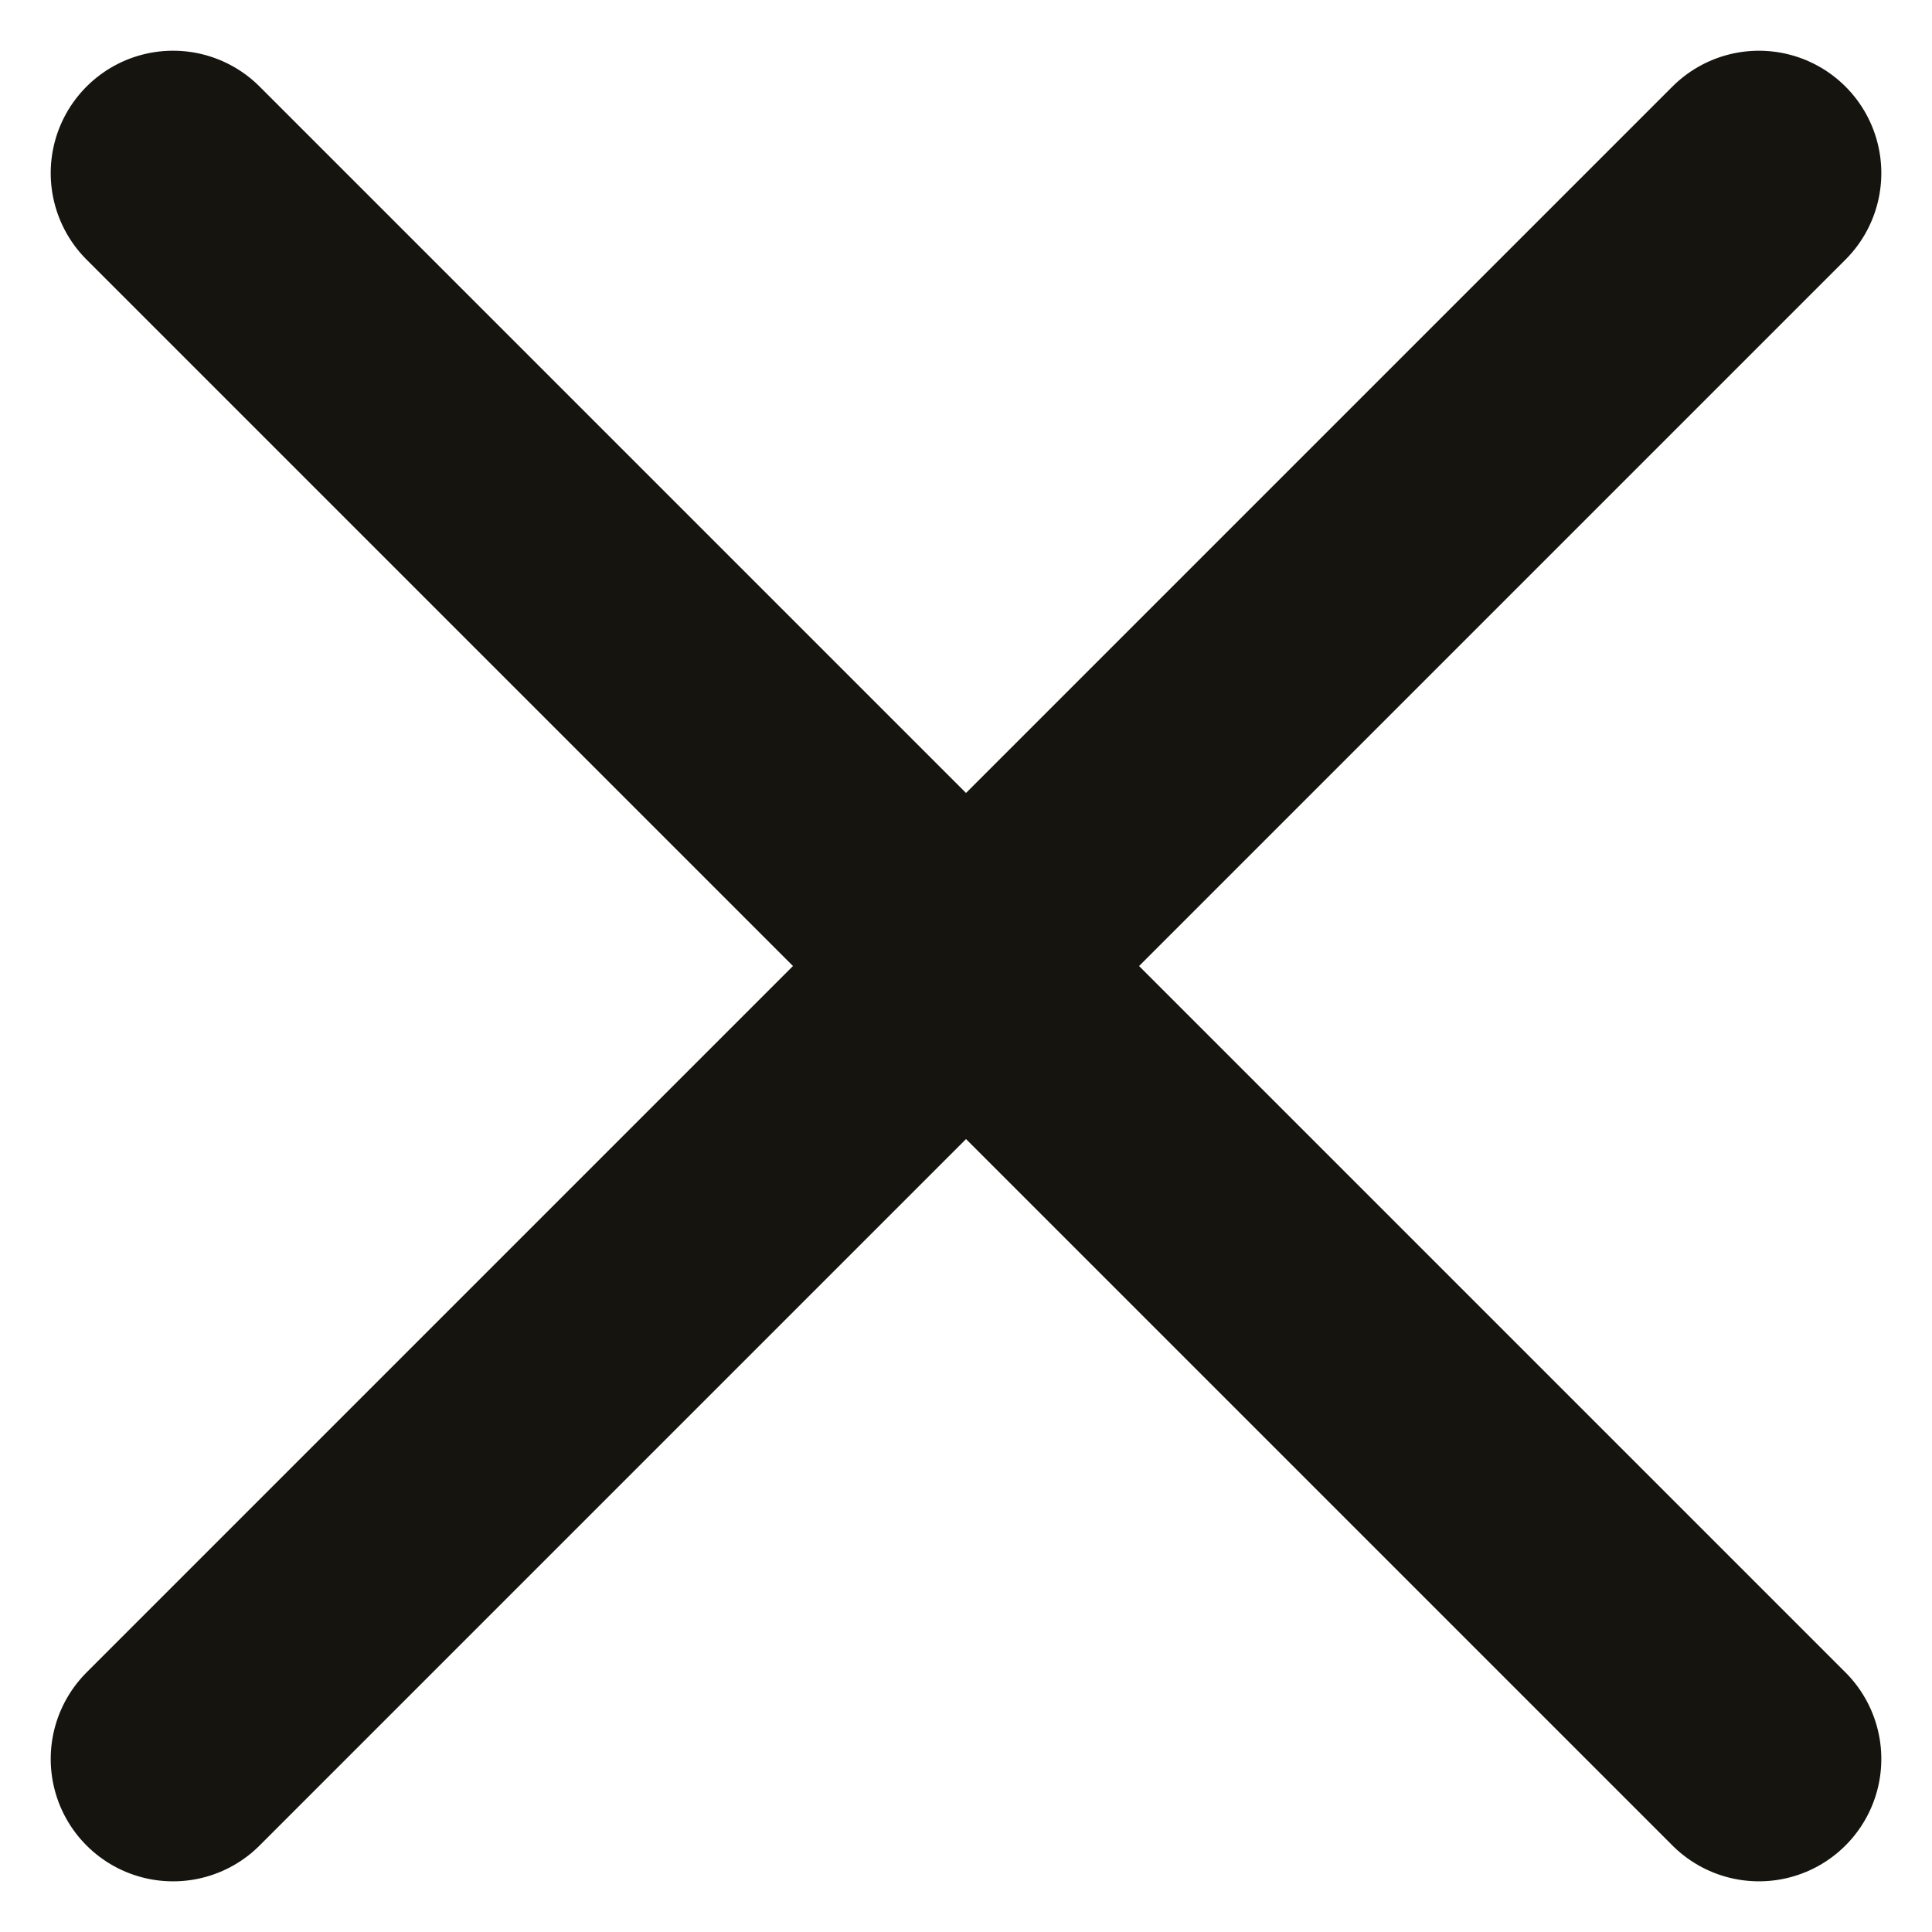
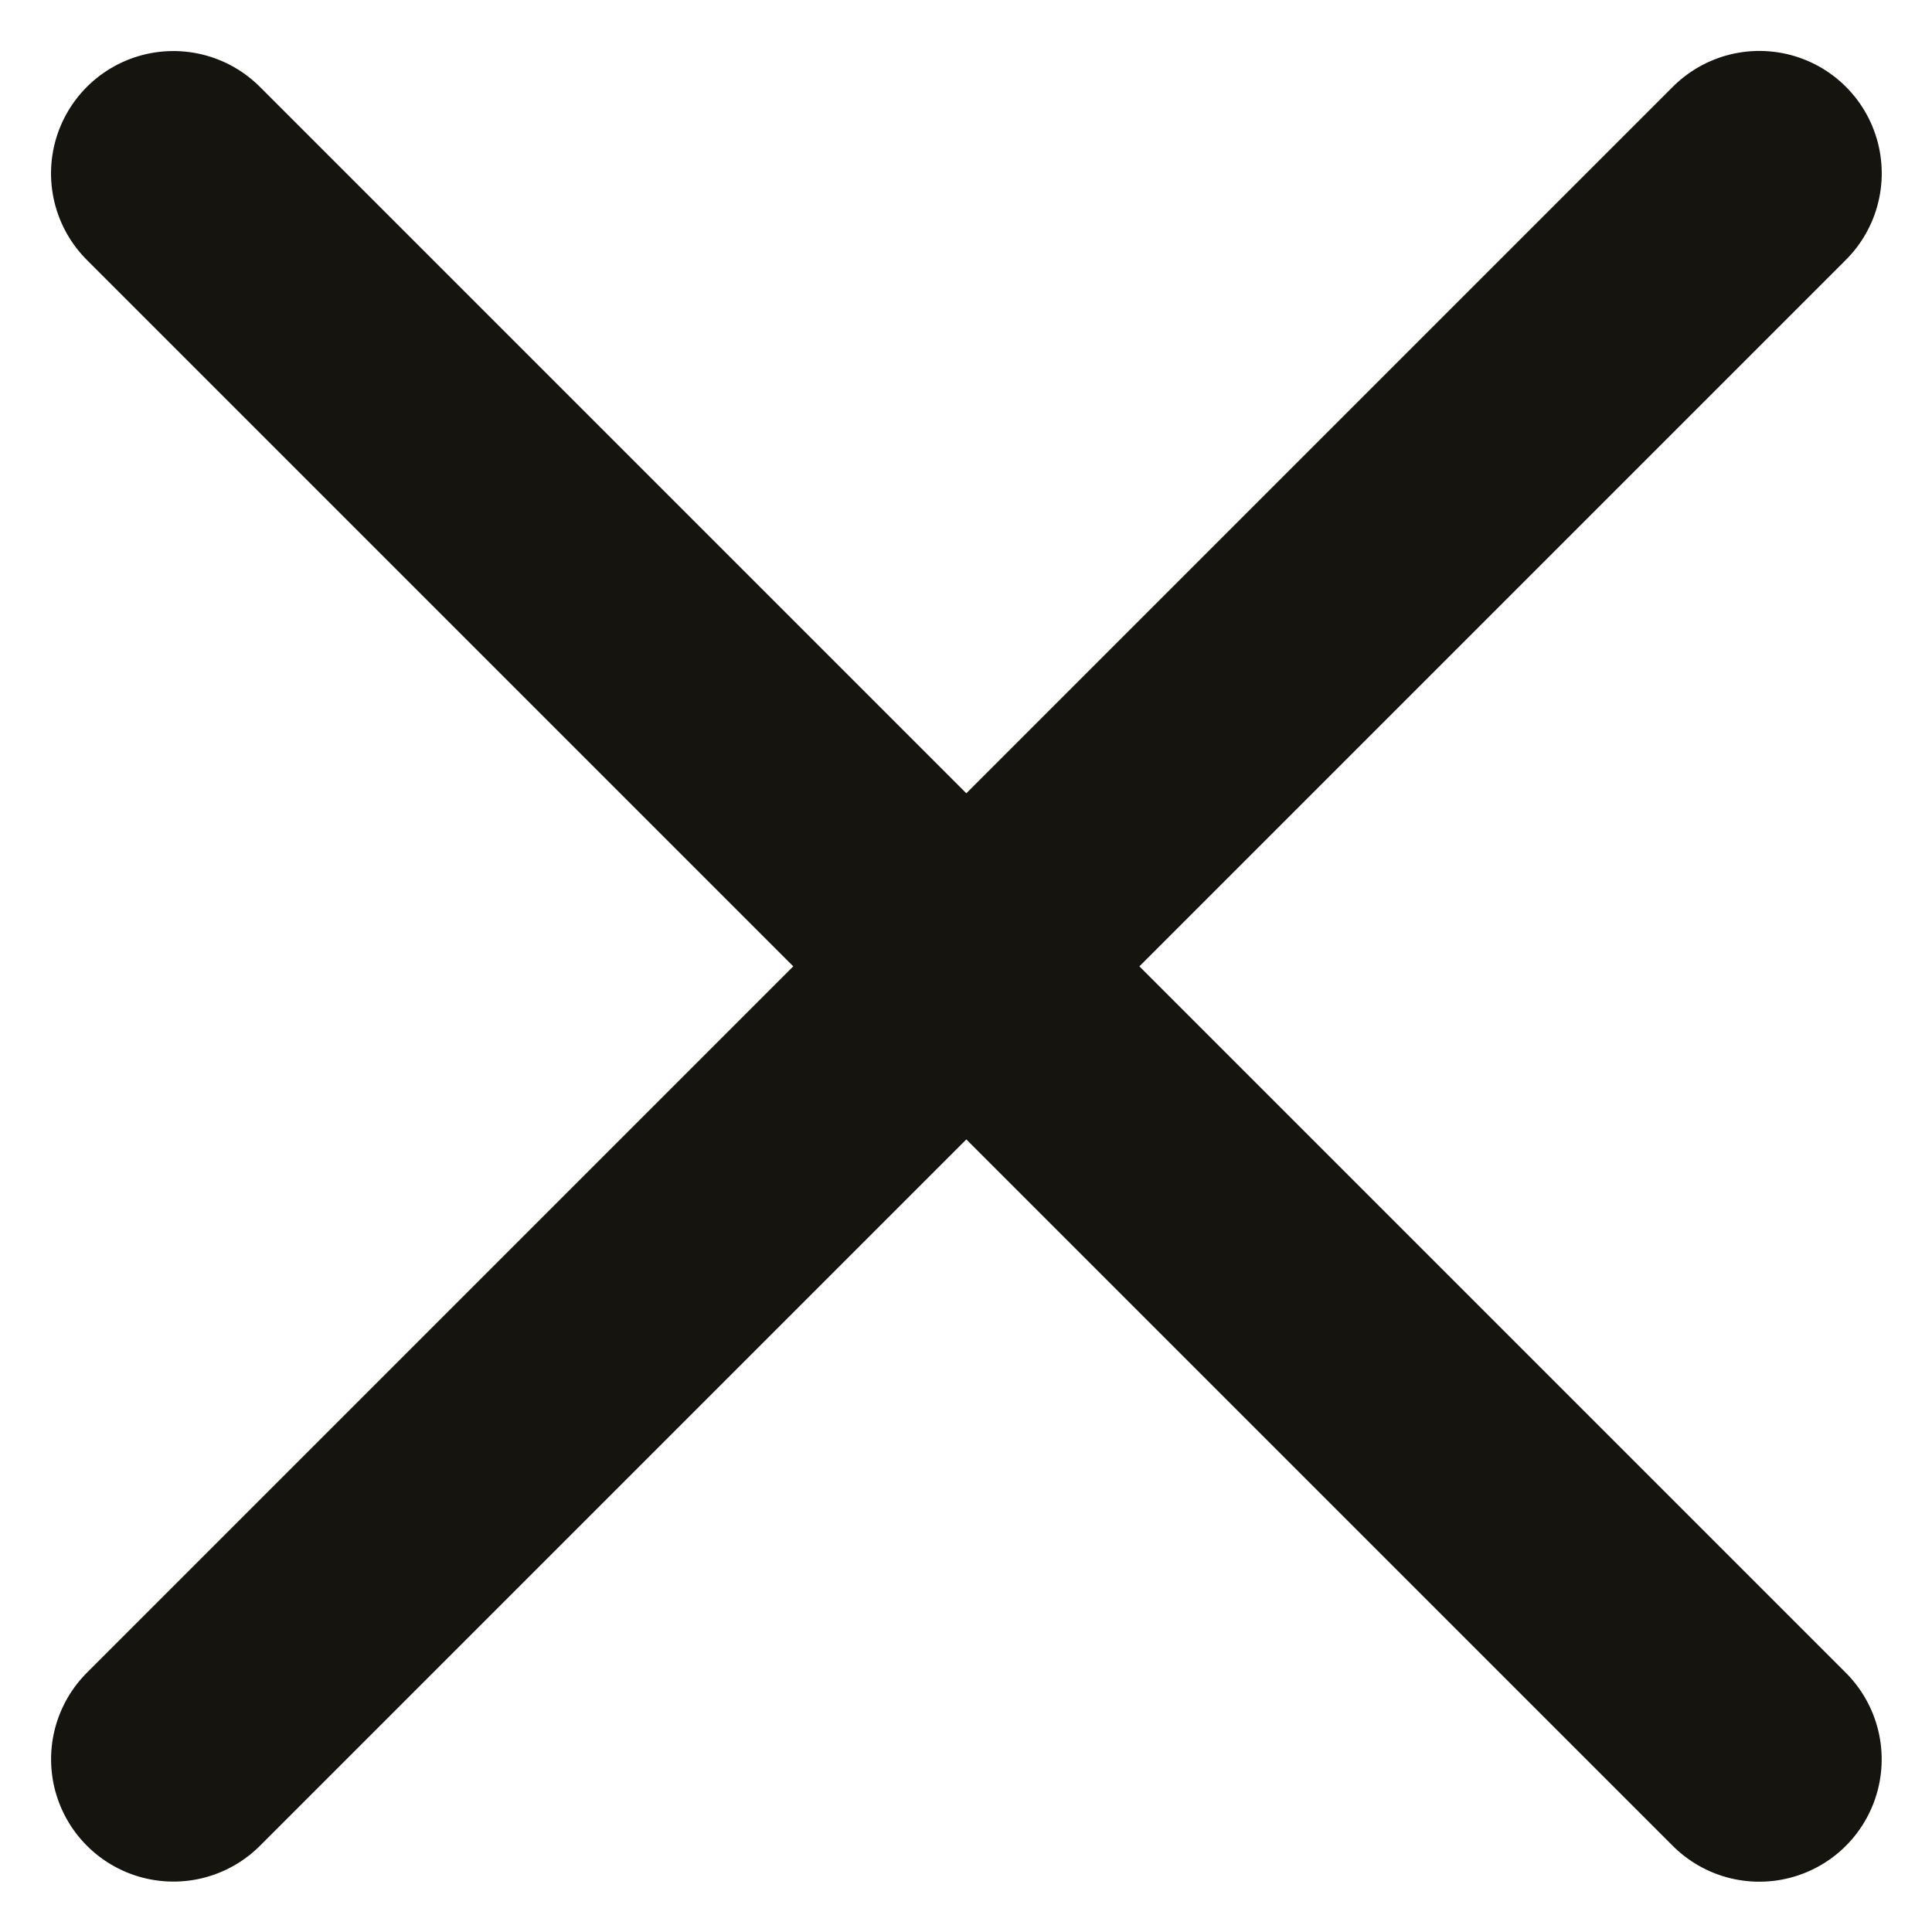
- <svg xmlns="http://www.w3.org/2000/svg" viewBox="0 0 39.471 39.471">
+ <svg xmlns="http://www.w3.org/2000/svg" viewBox="0 0 39.47 39.47">
  <defs>
    <style>
-       .cls-1 {
-         fill: none;
-         stroke: #15140f;
-         stroke-linecap: round;
-         stroke-width: 5px;
-       }
-     </style>
+ 			.cls-1{fill:none;stroke:#15140f;stroke-linecap:round;stroke-width:5px}
+ 		</style>
  </defs>
-   <g id="Group_4" data-name="Group 4" transform="translate(-1478.674 -58.764)">
-     <line id="Line_2" data-name="Line 2" class="cls-1" x2="45.82" transform="translate(1482.21 62.3) rotate(45)" />
-     <line id="Line_5" data-name="Line 5" class="cls-1" x2="45.82" transform="translate(1482.21 94.7) rotate(-45)" />
+   <g id="Group_4" data-name="Group 4" transform="translate(-1478.67 -58.76)">
+     <path id="Line_2" d="M0 0h45.82" class="cls-1" data-name="Line 2" transform="rotate(45 665.9 1820.34)" />
+     <path id="Line_5" d="M0 0h45.82" class="cls-1" data-name="Line 5" transform="rotate(-45 855.42 -1741.84)" />
  </g>
</svg>
